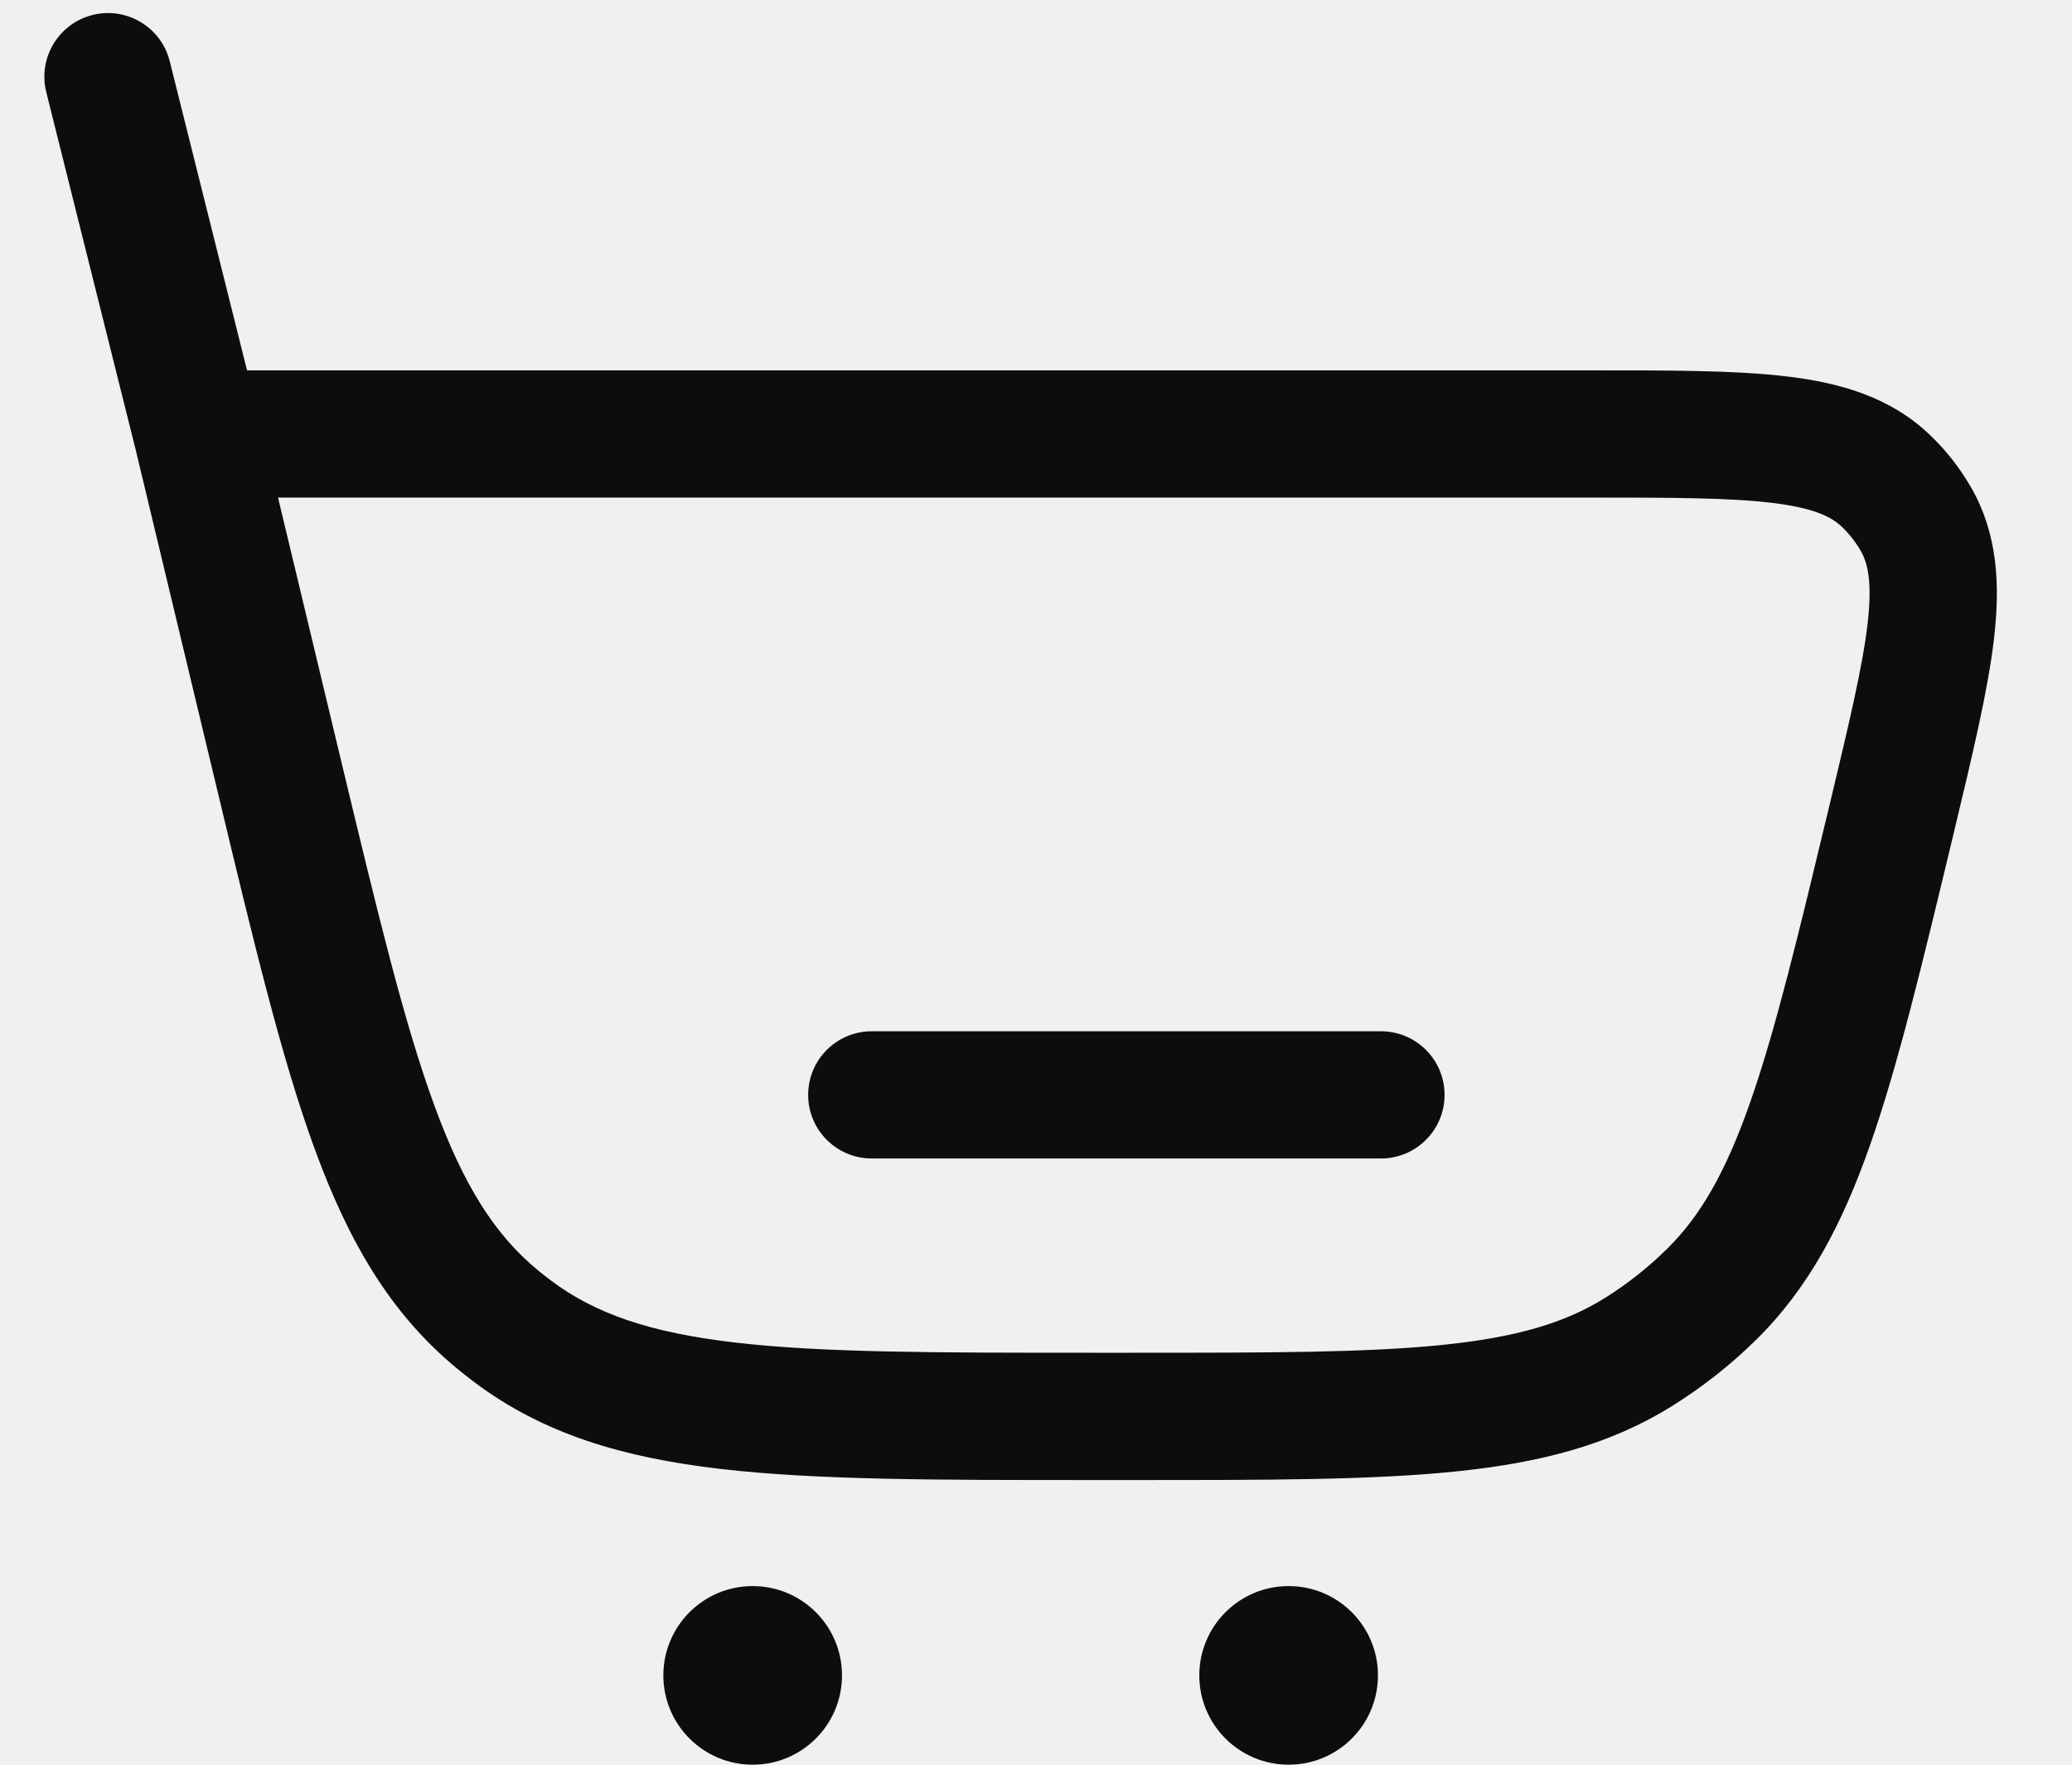
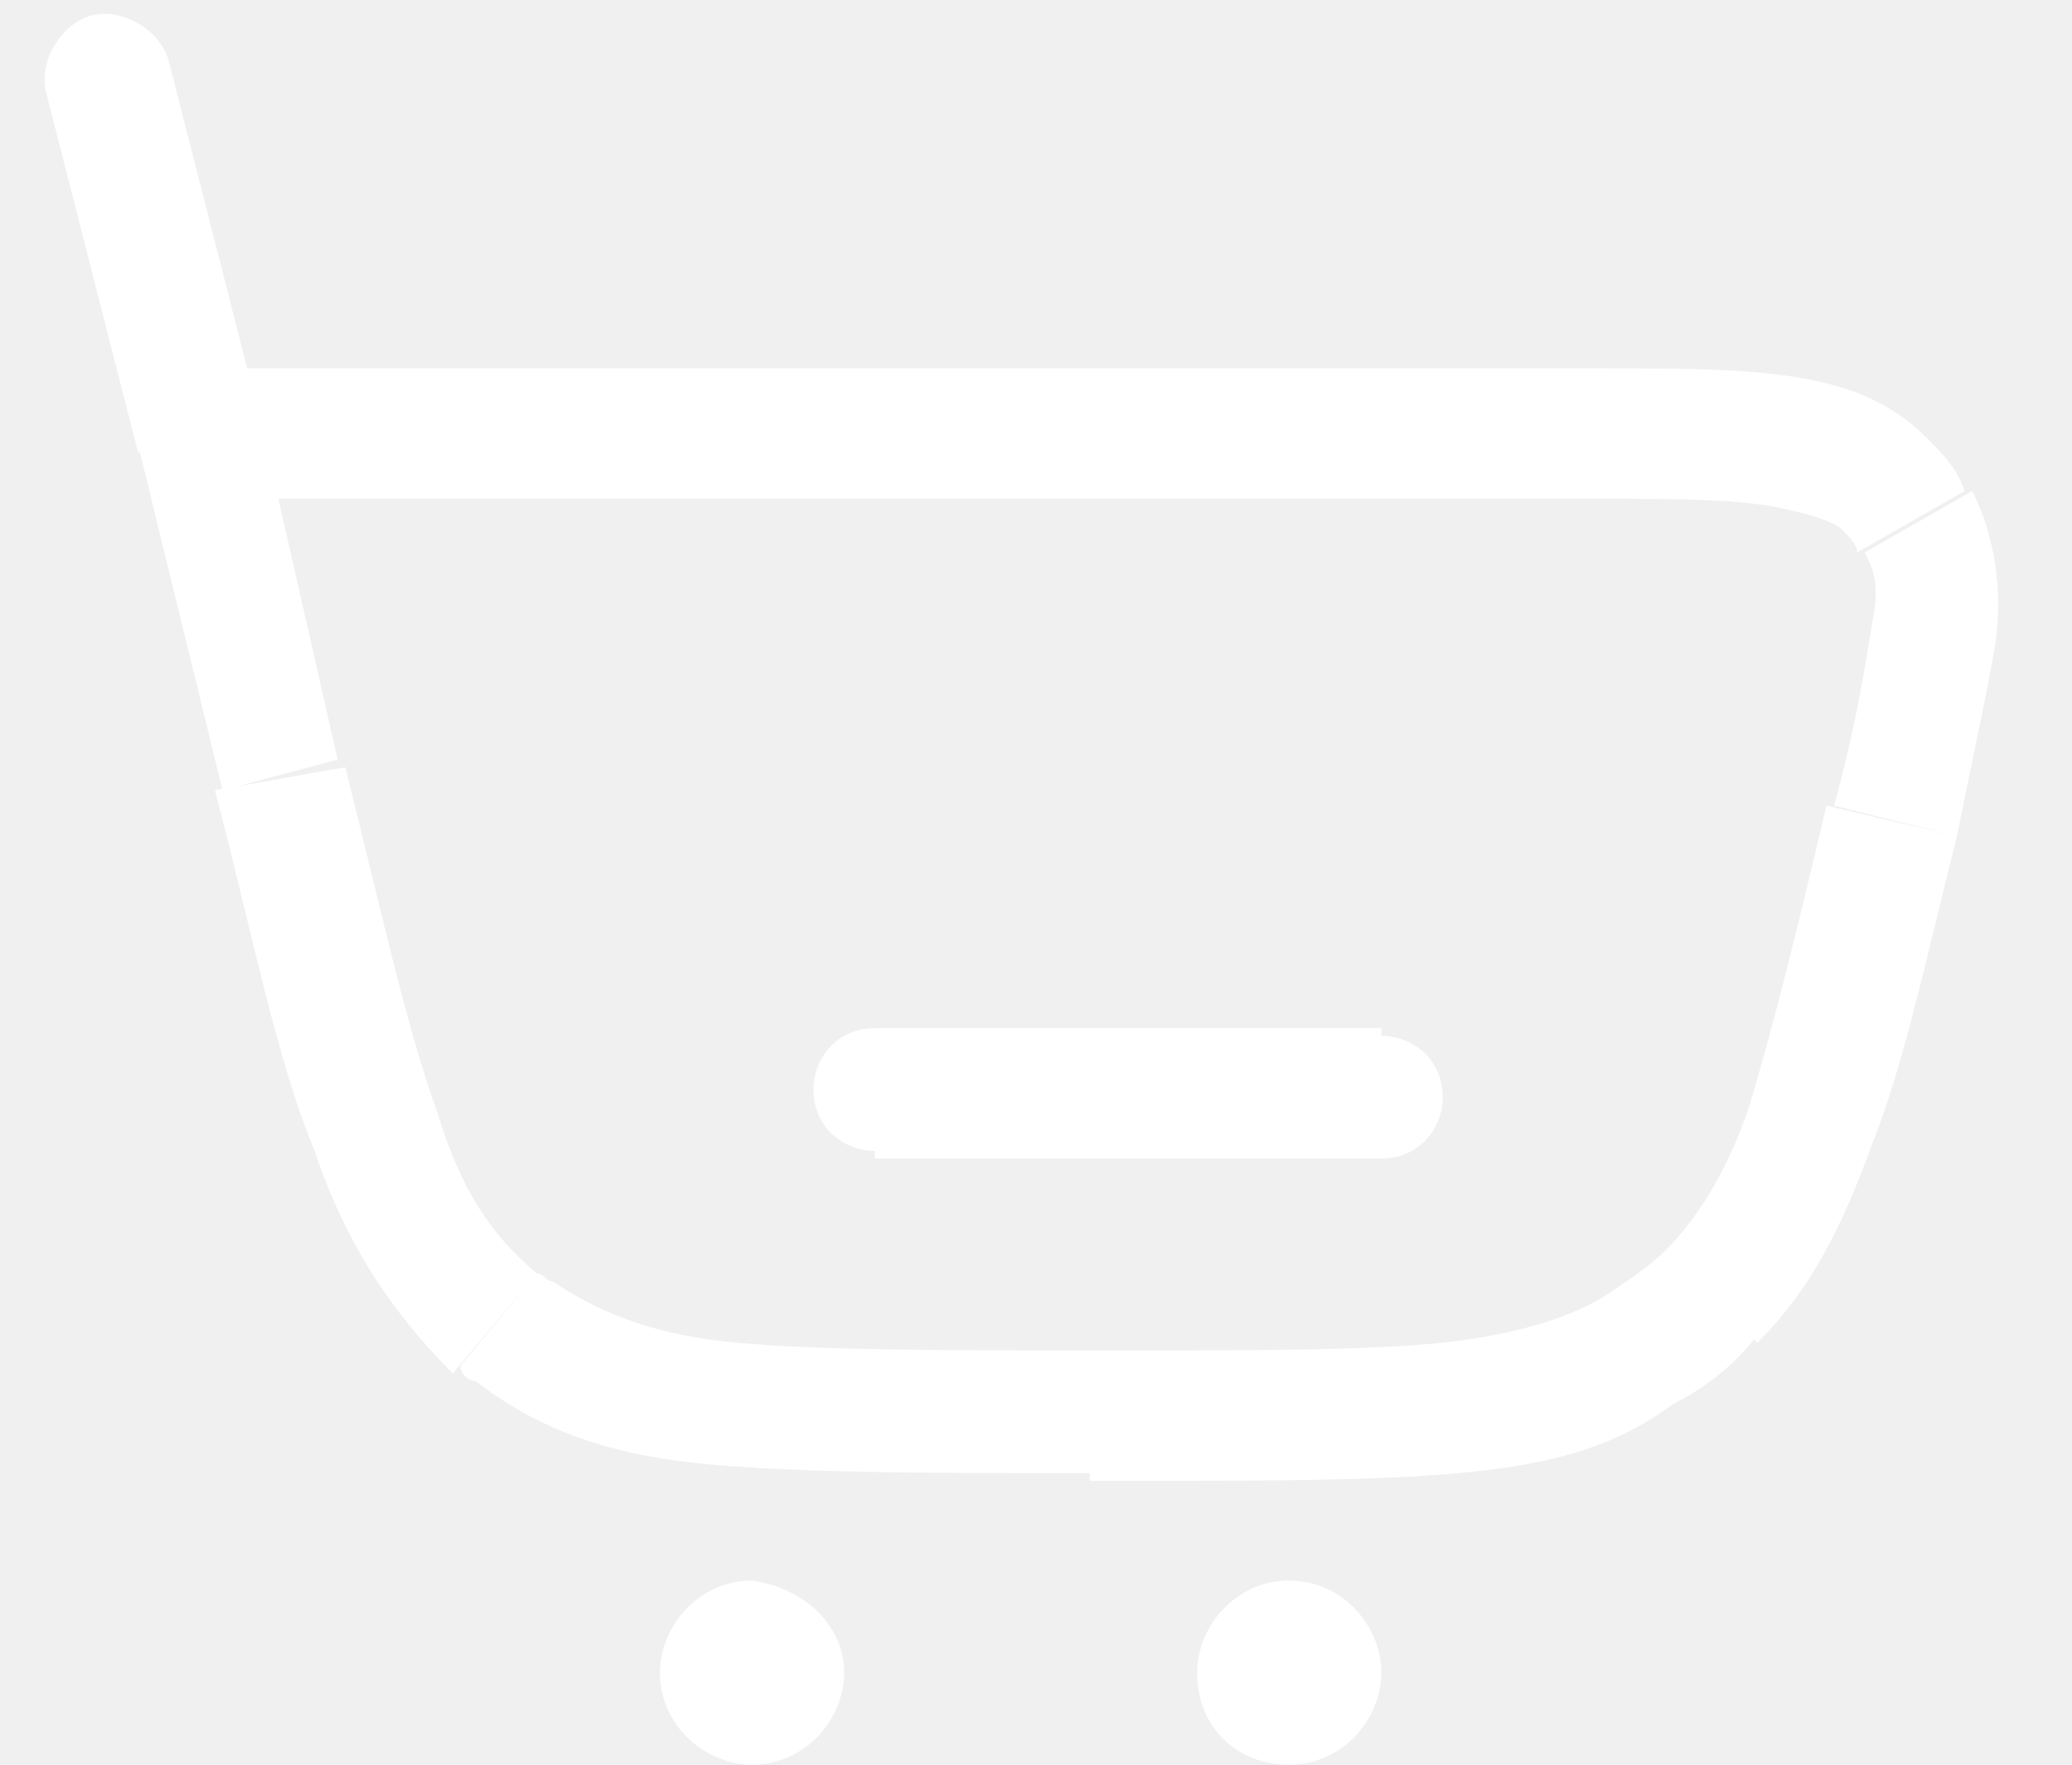
- <svg xmlns="http://www.w3.org/2000/svg" width="27" height="23" viewBox="0 0 27 23" fill="none">
-   <path d="M6.678 17.35L7.176 16.687L6.678 17.35ZM3.643 10.125L2.836 10.318L3.643 10.125ZM6.479 17.193L7.007 16.554L6.479 17.193ZM24.651 10.668L23.845 10.474L24.651 10.668ZM22.296 16.877L21.715 16.285L22.296 16.877ZM21.357 17.617L20.917 16.915L21.357 17.617ZM24.566 6.259L25.135 5.656L24.566 6.259ZM24.966 6.766L24.247 7.179L24.966 6.766ZM2.212 0.799C2.101 0.354 1.651 0.084 1.207 0.195C0.762 0.306 0.492 0.757 0.603 1.201L2.212 0.799ZM17.995 15.099C18.453 15.099 18.824 14.728 18.824 14.27C18.824 13.812 18.453 13.441 17.995 13.441V15.099ZM11.36 13.441C10.902 13.441 10.531 13.812 10.531 14.27C10.531 14.728 10.902 15.099 11.36 15.099V13.441ZM2.572 6.485H20.699V4.827H2.572V6.485ZM14.77 17.631H14.212V19.29H14.77V17.631ZM4.449 9.932L3.378 5.463L1.765 5.849L2.836 10.318L4.449 9.932ZM14.212 17.631C12.173 17.631 10.715 17.63 9.58 17.498C8.465 17.368 7.753 17.121 7.176 16.687L6.179 18.013C7.079 18.689 8.114 18.997 9.388 19.145C10.641 19.291 12.212 19.29 14.212 19.29V17.631ZM2.836 10.318C3.302 12.263 3.667 13.791 4.101 14.976C4.542 16.18 5.083 17.115 5.95 17.832L7.007 16.554C6.451 16.094 6.044 15.459 5.659 14.405C5.266 13.332 4.925 11.915 4.449 9.932L2.836 10.318ZM7.176 16.687C7.119 16.644 7.062 16.599 7.007 16.554L5.95 17.832C6.025 17.894 6.101 17.954 6.179 18.013L7.176 16.687ZM23.845 10.474C23.433 12.19 23.139 13.416 22.81 14.356C22.488 15.28 22.157 15.852 21.715 16.285L22.877 17.469C23.569 16.789 24.008 15.956 24.376 14.903C24.738 13.865 25.054 12.543 25.458 10.861L23.845 10.474ZM14.77 19.29C16.5 19.29 17.859 19.291 18.952 19.18C20.062 19.068 20.975 18.835 21.797 18.32L20.917 16.915C20.393 17.243 19.759 17.431 18.785 17.53C17.795 17.63 16.534 17.631 14.77 17.631V19.29ZM21.715 16.285C21.473 16.523 21.205 16.734 20.917 16.915L21.797 18.32C22.187 18.076 22.549 17.791 22.877 17.469L21.715 16.285ZM20.699 6.485C21.796 6.485 22.543 6.487 23.099 6.555C23.641 6.621 23.864 6.737 23.997 6.862L25.135 5.656C24.629 5.178 23.994 4.993 23.3 4.908C22.62 4.825 21.753 4.827 20.699 4.827V6.485ZM25.458 10.861C25.703 9.836 25.907 8.993 25.985 8.312C26.064 7.618 26.032 6.957 25.685 6.353L24.247 7.179C24.338 7.338 24.399 7.581 24.337 8.124C24.273 8.68 24.1 9.407 23.845 10.474L25.458 10.861ZM23.997 6.862C24.095 6.955 24.179 7.062 24.247 7.179L25.685 6.353C25.537 6.095 25.352 5.86 25.135 5.656L23.997 6.862ZM3.376 5.455L2.212 0.799L0.603 1.201L1.767 5.857L3.376 5.455ZM17.995 13.441H11.36V15.099H17.995V13.441Z" fill="#0D0D0D" fillOpacity="0.8" />
-   <path d="M10.972 21.836C10.972 22.479 10.451 23 9.808 23C9.165 23 8.644 22.479 8.644 21.836C8.644 21.193 9.165 20.672 9.808 20.672C10.451 20.672 10.972 21.193 10.972 21.836Z" fill="#0D0D0D" fillOpacity="0.8" />
-   <path d="M17.956 21.836C17.956 22.479 17.435 23 16.792 23C16.149 23 15.628 22.479 15.628 21.836C15.628 21.193 16.149 20.672 16.792 20.672C17.435 20.672 17.956 21.193 17.956 21.836Z" fill="#0D0D0D" fillOpacity="0.8" />
+ <svg xmlns="http://www.w3.org/2000/svg" version="1.1" id="Layer_1" x="0px" y="0px" viewBox="0 0 27 23" style="enable-background:new 0 0 27 23;" xml:space="preserve">
+   <style type="text/css">
+ 	.st0{fill:#FFFFFF;}
+ </style>
+   <path class="st0" d="M6.7,17.4l0.5-0.7L6.7,17.4z M3.6,10.1l-0.8,0.2L3.6,10.1z M6.5,17.2L7,16.6L6.5,17.2z M24.7,10.7l-0.8-0.2  L24.7,10.7z M22.3,16.9l-0.6-0.6L22.3,16.9z M21.4,17.6l-0.4-0.7L21.4,17.6z M24.6,6.3l0.6-0.6L24.6,6.3z M25,6.8l-0.7,0.4L25,6.8z   M2.2,0.8c-0.1-0.4-0.6-0.7-1-0.6c-0.4,0.1-0.7,0.6-0.6,1L2.2,0.8z M18,15.1c0.5,0,0.8-0.4,0.8-0.8c0-0.5-0.4-0.8-0.8-0.8V15.1z   M11.4,13.4c-0.5,0-0.8,0.4-0.8,0.8c0,0.5,0.4,0.8,0.8,0.8V13.4z M2.6,6.5h18.1V4.8H2.6V6.5z M14.8,17.6h-0.6v1.7h0.6V17.6z   M4.4,9.9L3.4,5.5L1.8,5.8l1.1,4.5L4.4,9.9z M14.2,17.6c-2,0-3.5,0-4.6-0.1c-1.1-0.1-1.8-0.4-2.4-0.8l-1,1.3c0.9,0.7,1.9,1,3.2,1.1  c1.3,0.1,2.8,0.1,4.8,0.1V17.6z M2.8,10.3c0.5,1.9,0.8,3.5,1.3,4.7c0.4,1.2,1,2.1,1.8,2.9L7,16.6c-0.6-0.5-1-1.1-1.3-2.1  c-0.4-1.1-0.7-2.5-1.2-4.5L2.8,10.3z M7.2,16.7c-0.1,0-0.1-0.1-0.2-0.1L6,17.8C6,17.9,6.1,18,6.2,18L7.2,16.7z M23.8,10.5  c-0.4,1.7-0.7,2.9-1,3.9c-0.3,0.9-0.7,1.5-1.1,1.9l1.2,1.2c0.7-0.7,1.1-1.5,1.5-2.6c0.4-1,0.7-2.4,1.1-4L23.8,10.5z M14.8,19.3  c1.7,0,3.1,0,4.2-0.1c1.1-0.1,2-0.3,2.8-0.9l-0.9-1.4c-0.5,0.3-1.2,0.5-2.1,0.6c-1,0.1-2.3,0.1-4,0.1V19.3z M21.7,16.3  c-0.2,0.2-0.5,0.4-0.8,0.6l0.9,1.4c0.4-0.2,0.8-0.5,1.1-0.9L21.7,16.3z M20.7,6.5c1.1,0,1.8,0,2.4,0.1c0.5,0.1,0.8,0.2,0.9,0.3  l1.1-1.2C24.6,5.2,24,5,23.3,4.9c-0.7-0.1-1.5-0.1-2.6-0.1V6.5z M25.5,10.9c0.2-1,0.4-1.9,0.5-2.5c0.1-0.7,0-1.4-0.3-2l-1.4,0.8  c0.1,0.2,0.2,0.4,0.1,0.9c-0.1,0.6-0.2,1.3-0.5,2.4L25.5,10.9z M24,6.9c0.1,0.1,0.2,0.2,0.2,0.3l1.4-0.8c-0.1-0.3-0.3-0.5-0.5-0.7  L24,6.9z M3.4,5.5L2.2,0.8L0.6,1.2l1.2,4.7L3.4,5.5z M18,13.4h-6.6v1.7H18V13.4z" />
+   <path class="st0" d="M11,21.8c0,0.6-0.5,1.2-1.2,1.2c-0.6,0-1.2-0.5-1.2-1.2c0-0.6,0.5-1.2,1.2-1.2C10.5,20.7,11,21.2,11,21.8z" />
+   <path class="st0" d="M18,21.8c0,0.6-0.5,1.2-1.2,1.2s-1.2-0.5-1.2-1.2c0-0.6,0.5-1.2,1.2-1.2S18,21.2,18,21.8z" />
</svg>
